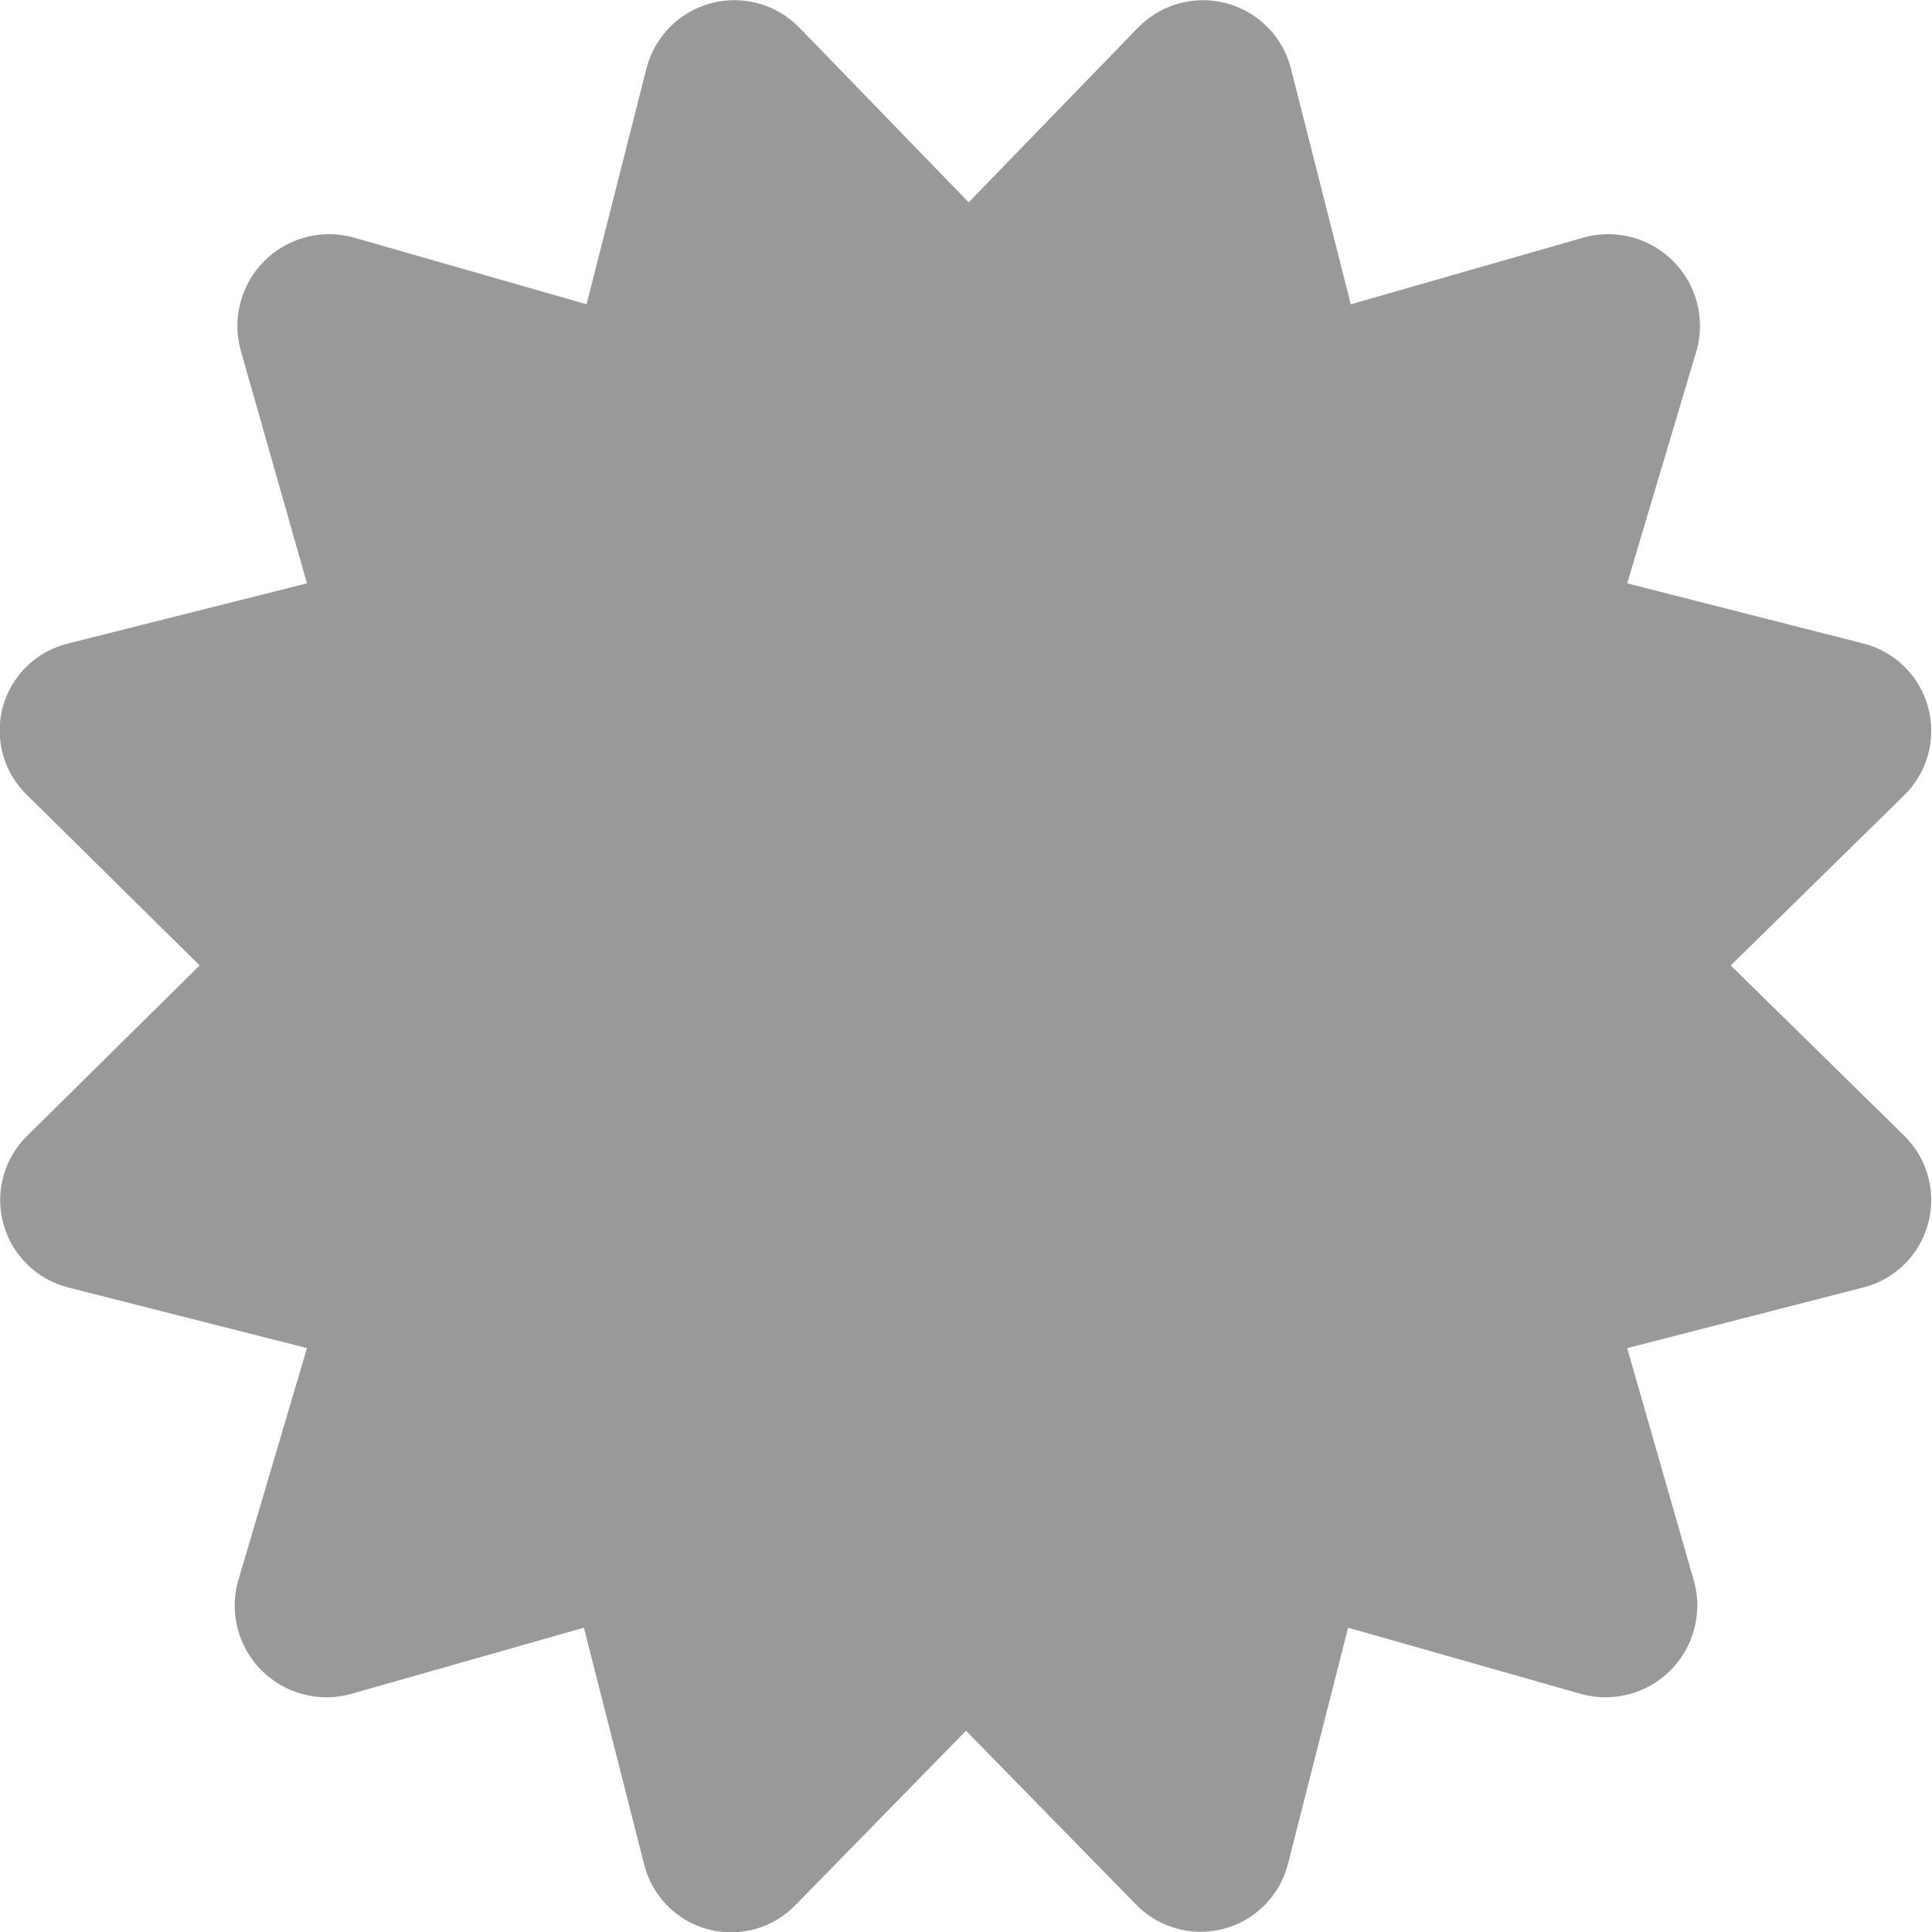
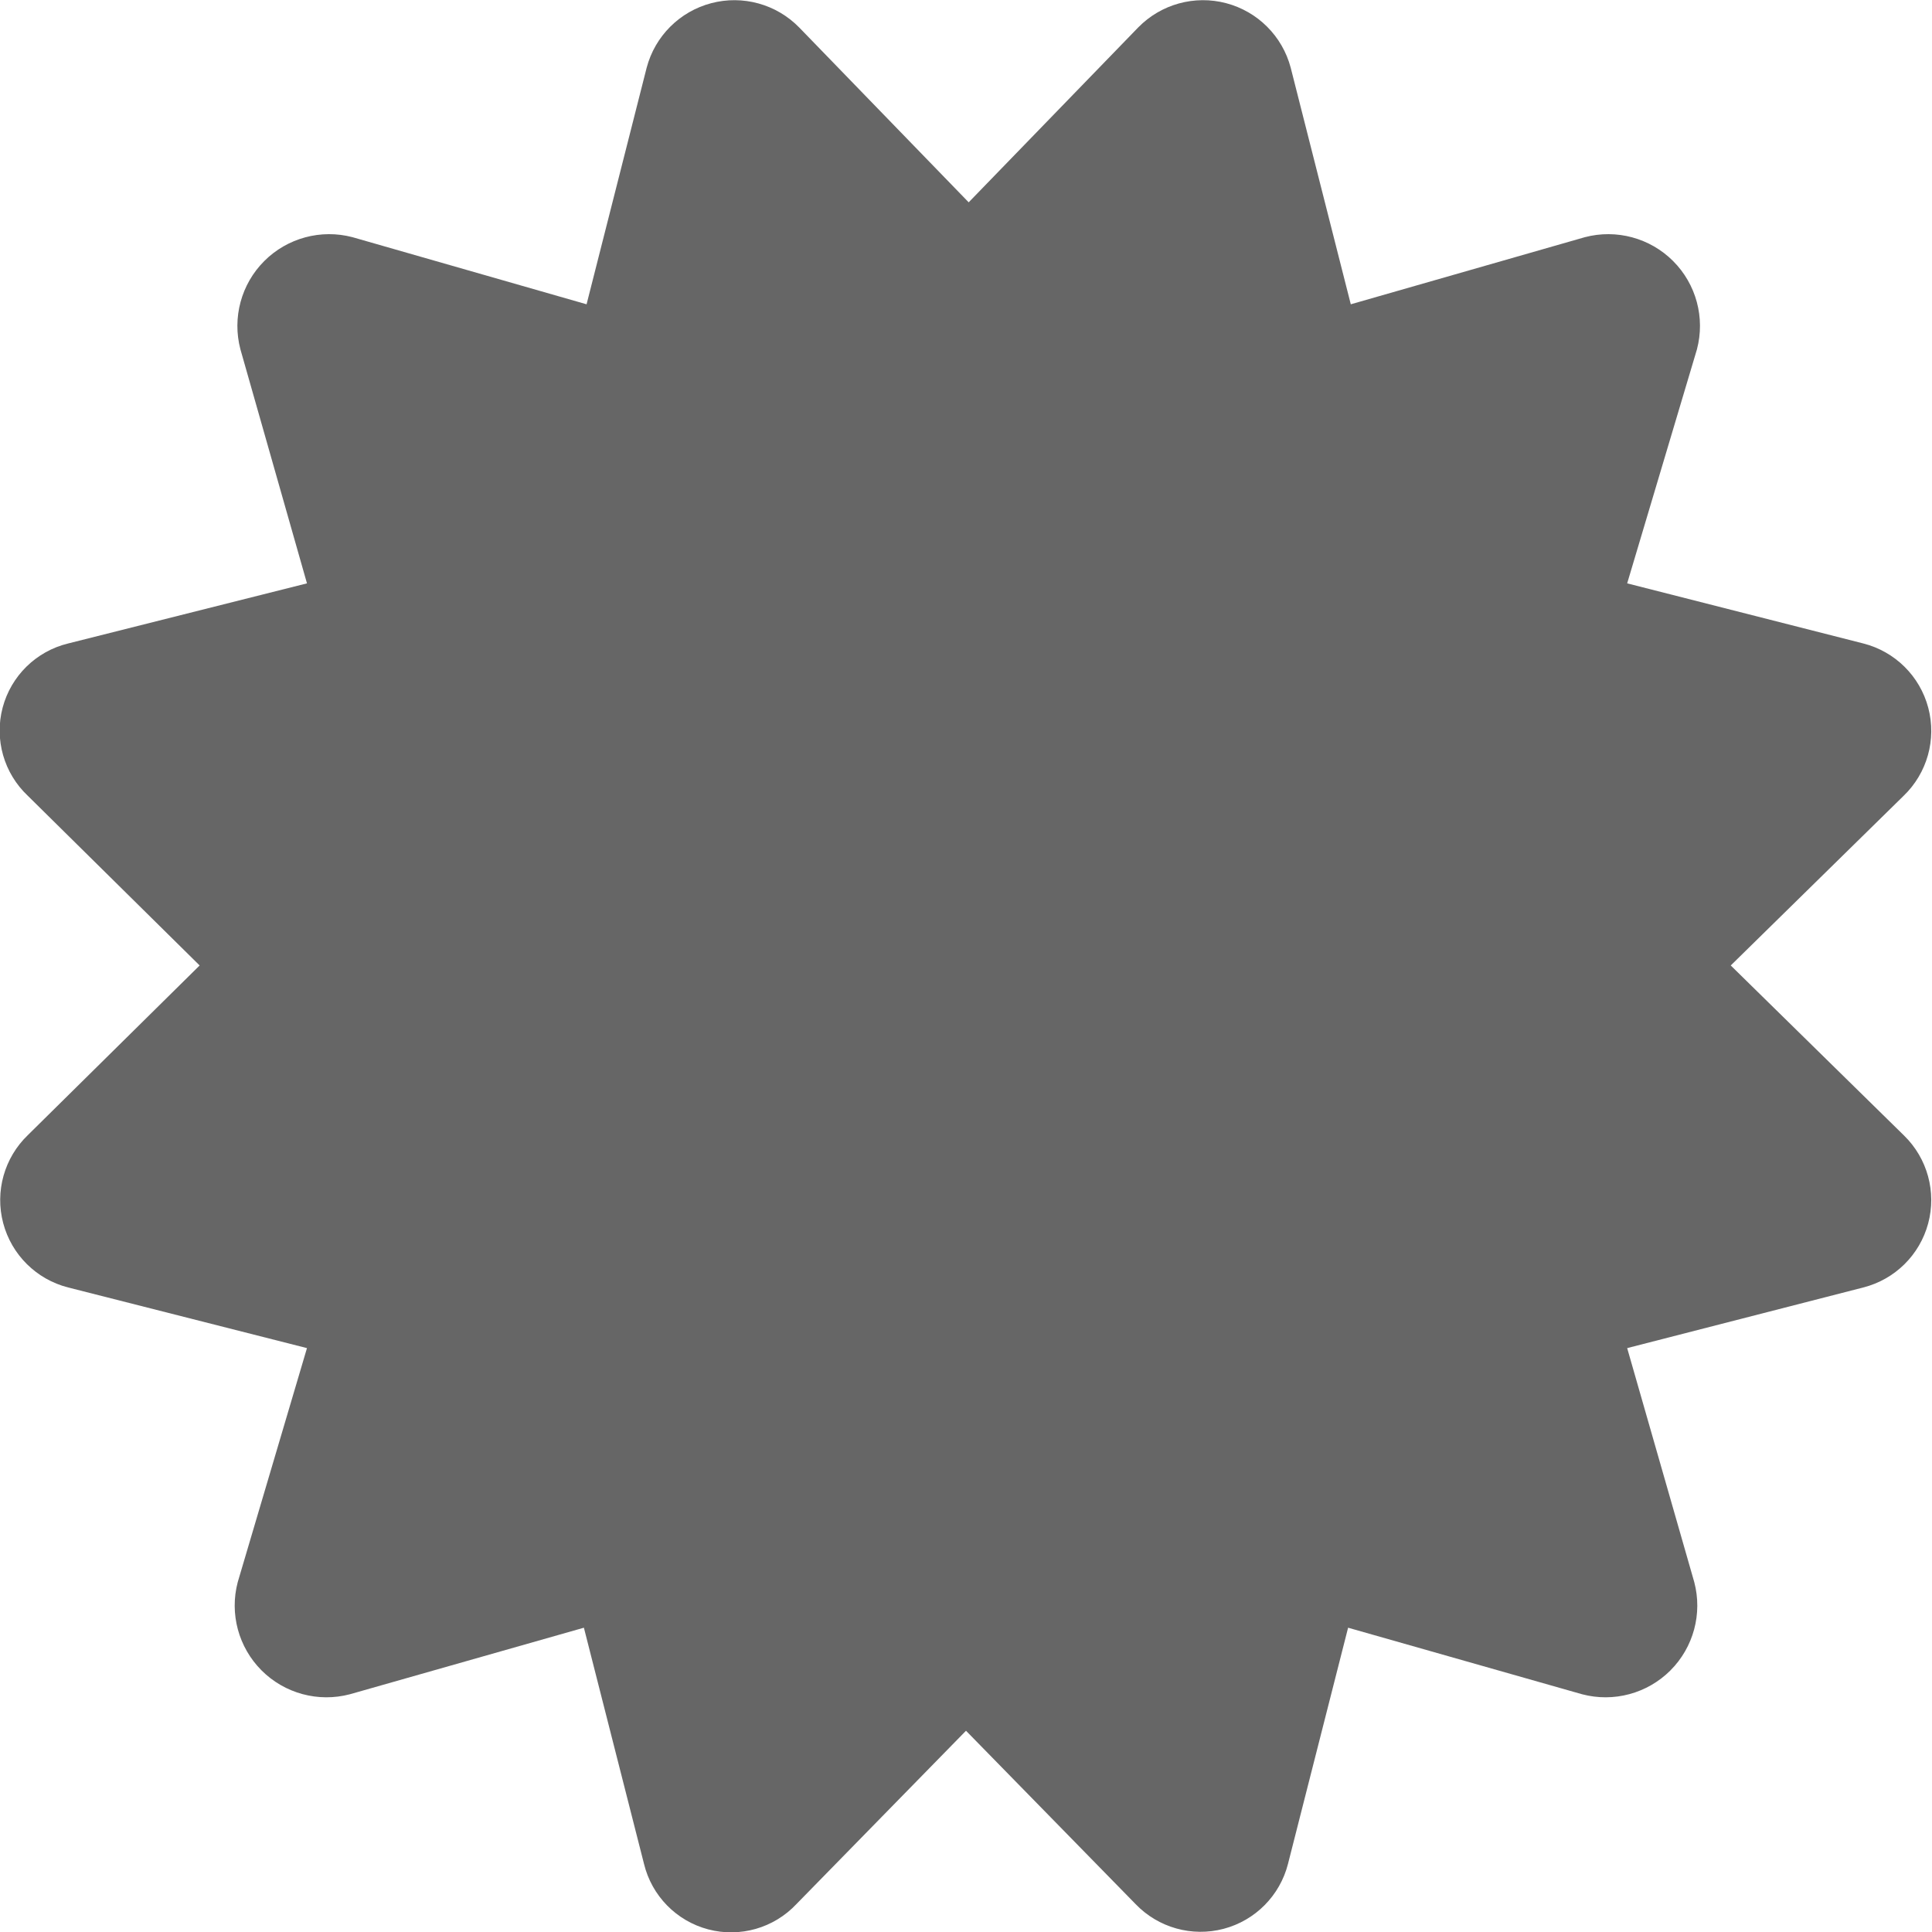
<svg xmlns="http://www.w3.org/2000/svg" id="Layer_1" data-name="Layer 1" viewBox="0 0 36 36">
  <g style="isolation: isolate">
-     <path d="M42.76,28.17A1.68,1.68,0,0,1,42,31L37.6,32.13l1.25,4.36a1.71,1.71,0,0,1-2.09,2.09L32.4,37.34l-1.12,4.4a1.68,1.68,0,0,1-2.84.75l-3.16-3.23-3.16,3.23a1.67,1.67,0,0,1-2.84-.75l-1.12-4.4L13.8,38.58a1.71,1.71,0,0,1-2.09-2.09L13,32.13,8.55,31a1.68,1.68,0,0,1-.75-2.84L11,25,7.8,21.84A1.67,1.67,0,0,1,8.55,19L13,17.88l-1.24-4.36a1.71,1.71,0,0,1,2.09-2.09l4.36,1.25,1.12-4.41a1.69,1.69,0,0,1,2.84-.75l3.16,3.26,3.16-3.26a1.69,1.69,0,0,1,2.84.75l1.12,4.41,4.36-1.25a1.71,1.71,0,0,1,2.09,2.09L37.6,17.88,42,19a1.68,1.68,0,0,1,.75,2.84L39.53,25Z" transform="translate(-7.28 -7.01)" style="fill: #999" />
+     <path d="M42.76,28.17A1.68,1.68,0,0,1,42,31L37.6,32.13l1.25,4.36a1.71,1.71,0,0,1-2.09,2.09L32.4,37.34l-1.12,4.4a1.68,1.68,0,0,1-2.84.75l-3.16-3.23-3.16,3.23a1.67,1.67,0,0,1-2.84-.75l-1.12-4.4L13.8,38.58a1.71,1.71,0,0,1-2.09-2.09L13,32.13,8.55,31a1.68,1.68,0,0,1-.75-2.84L11,25,7.8,21.84A1.67,1.67,0,0,1,8.55,19L13,17.88l-1.24-4.36a1.71,1.71,0,0,1,2.09-2.09l4.36,1.25,1.12-4.41a1.69,1.69,0,0,1,2.84-.75l3.16,3.26,3.16-3.26a1.69,1.69,0,0,1,2.84.75l1.12,4.41,4.36-1.25a1.71,1.71,0,0,1,2.09,2.09L37.6,17.88,42,19a1.68,1.68,0,0,1,.75,2.84L39.53,25Z" transform="translate(-7.28 -7.01)" style="fill: #666" />
  </g>
</svg>
